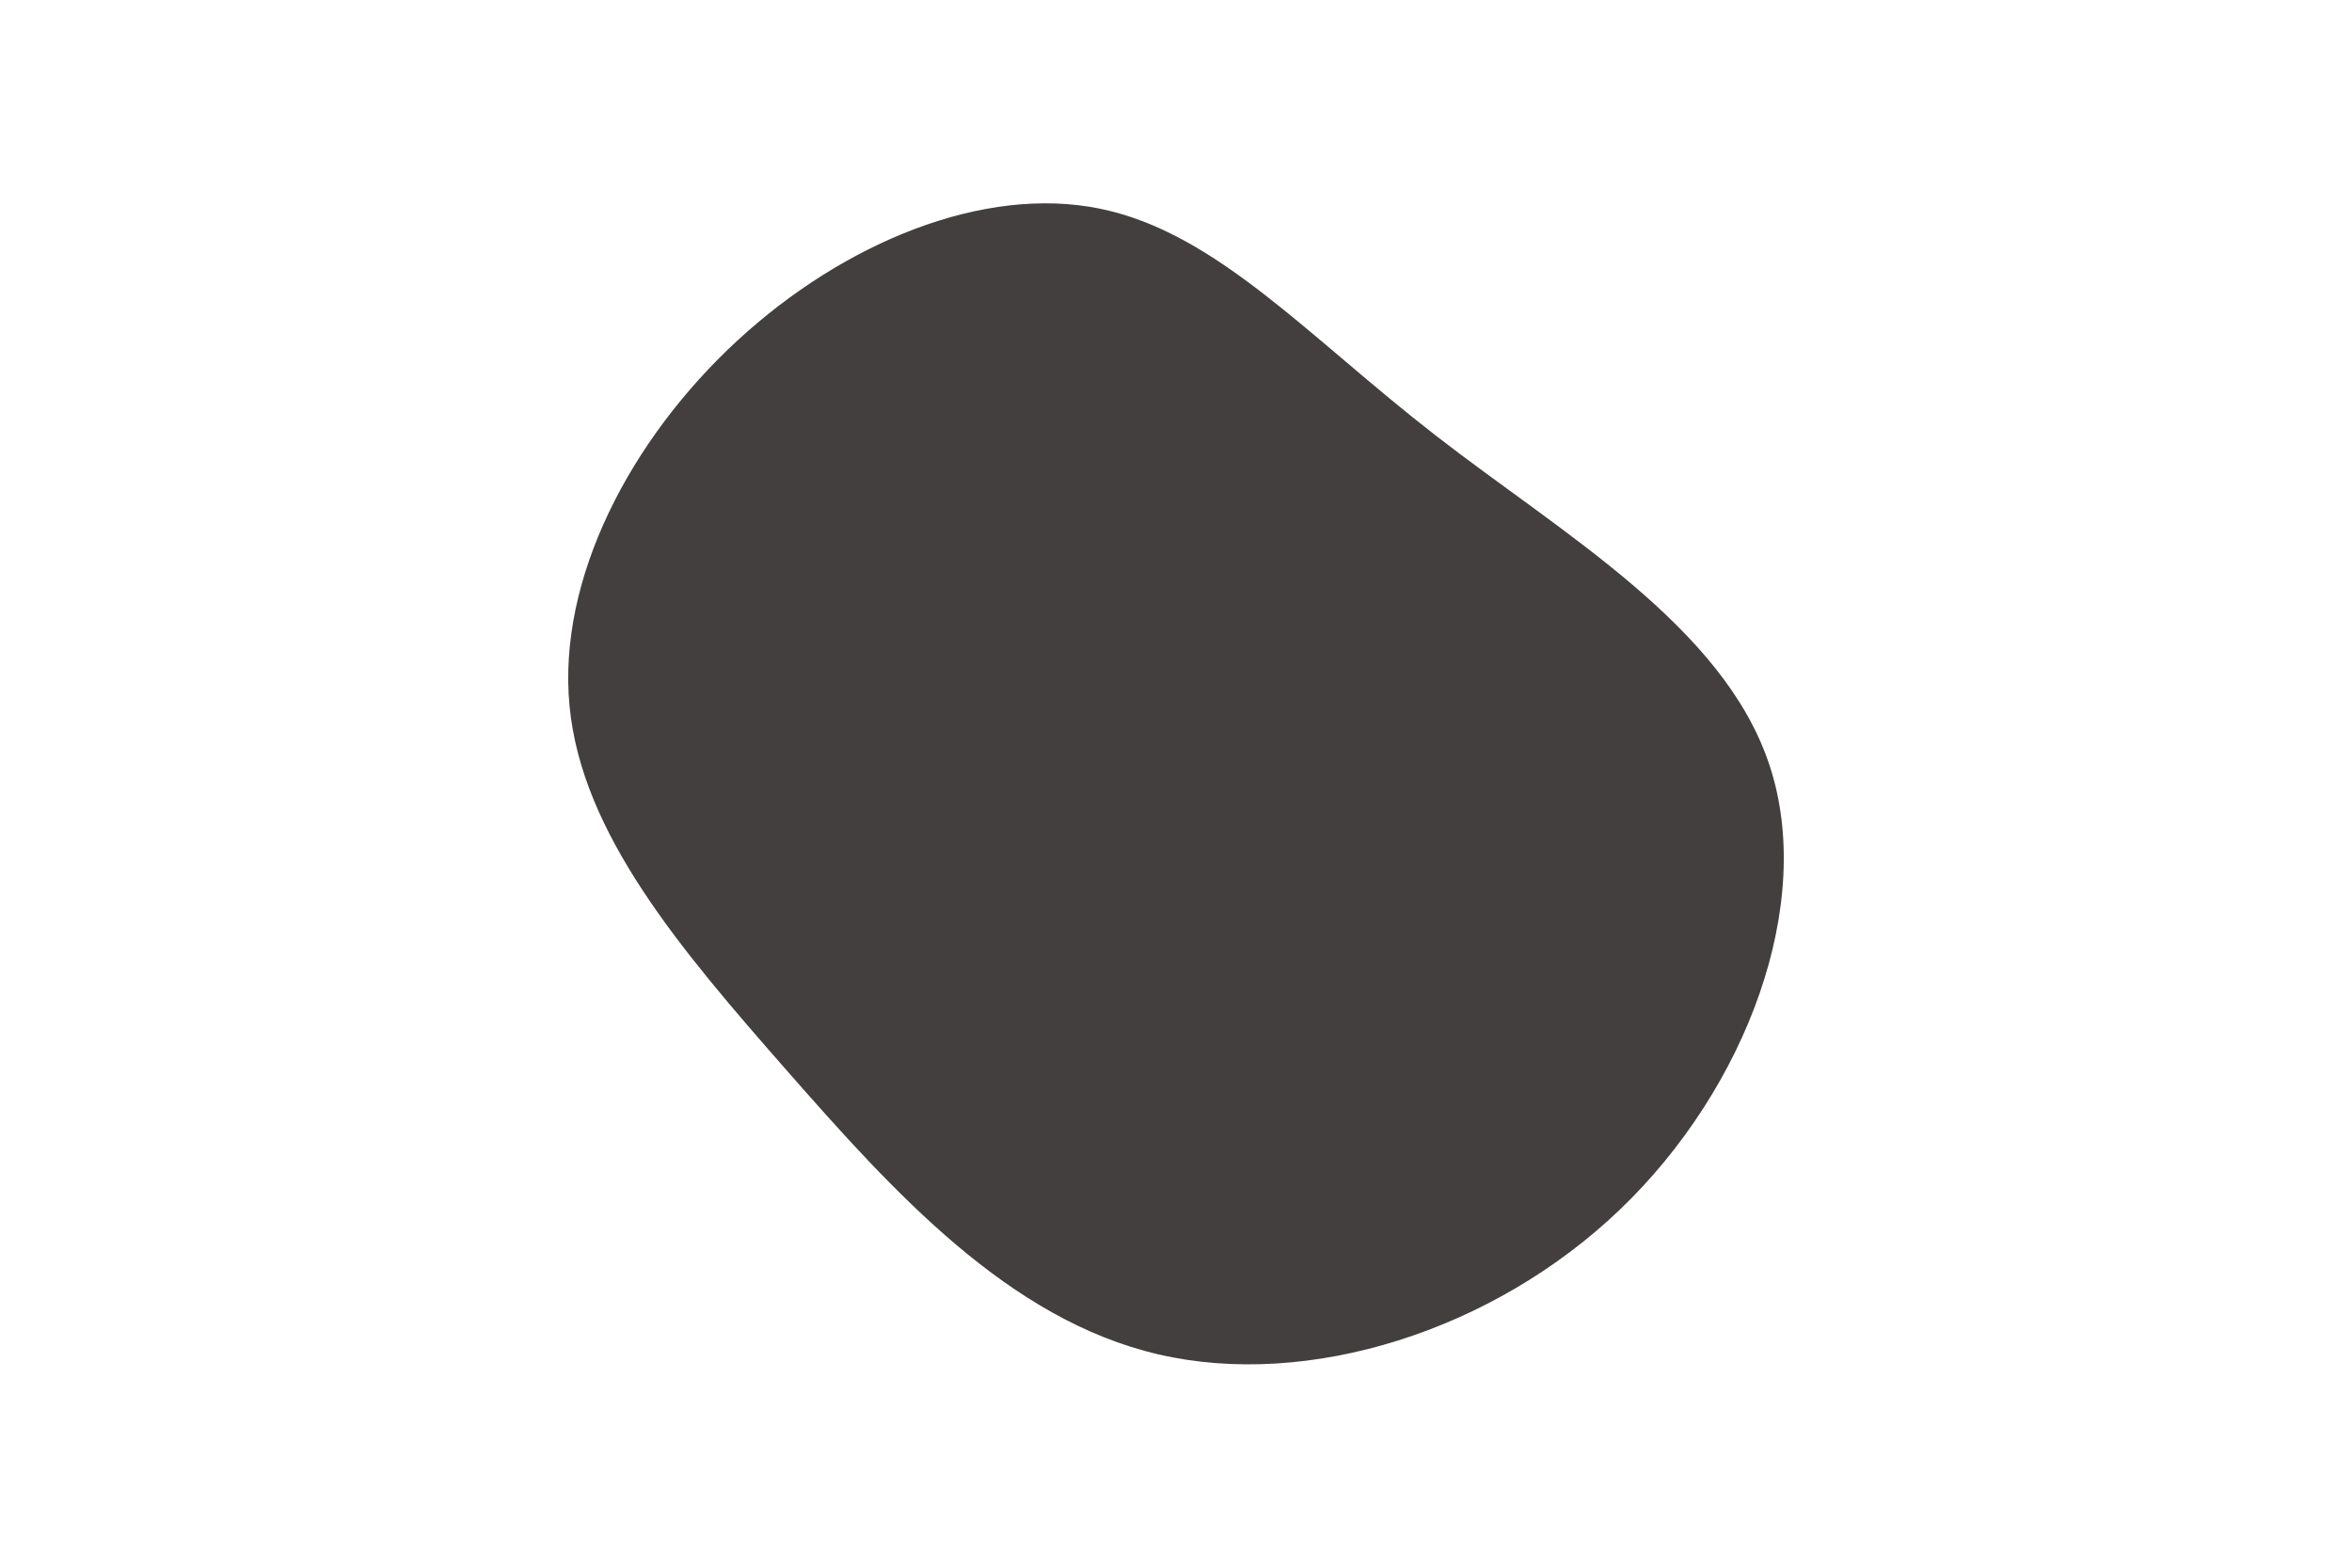
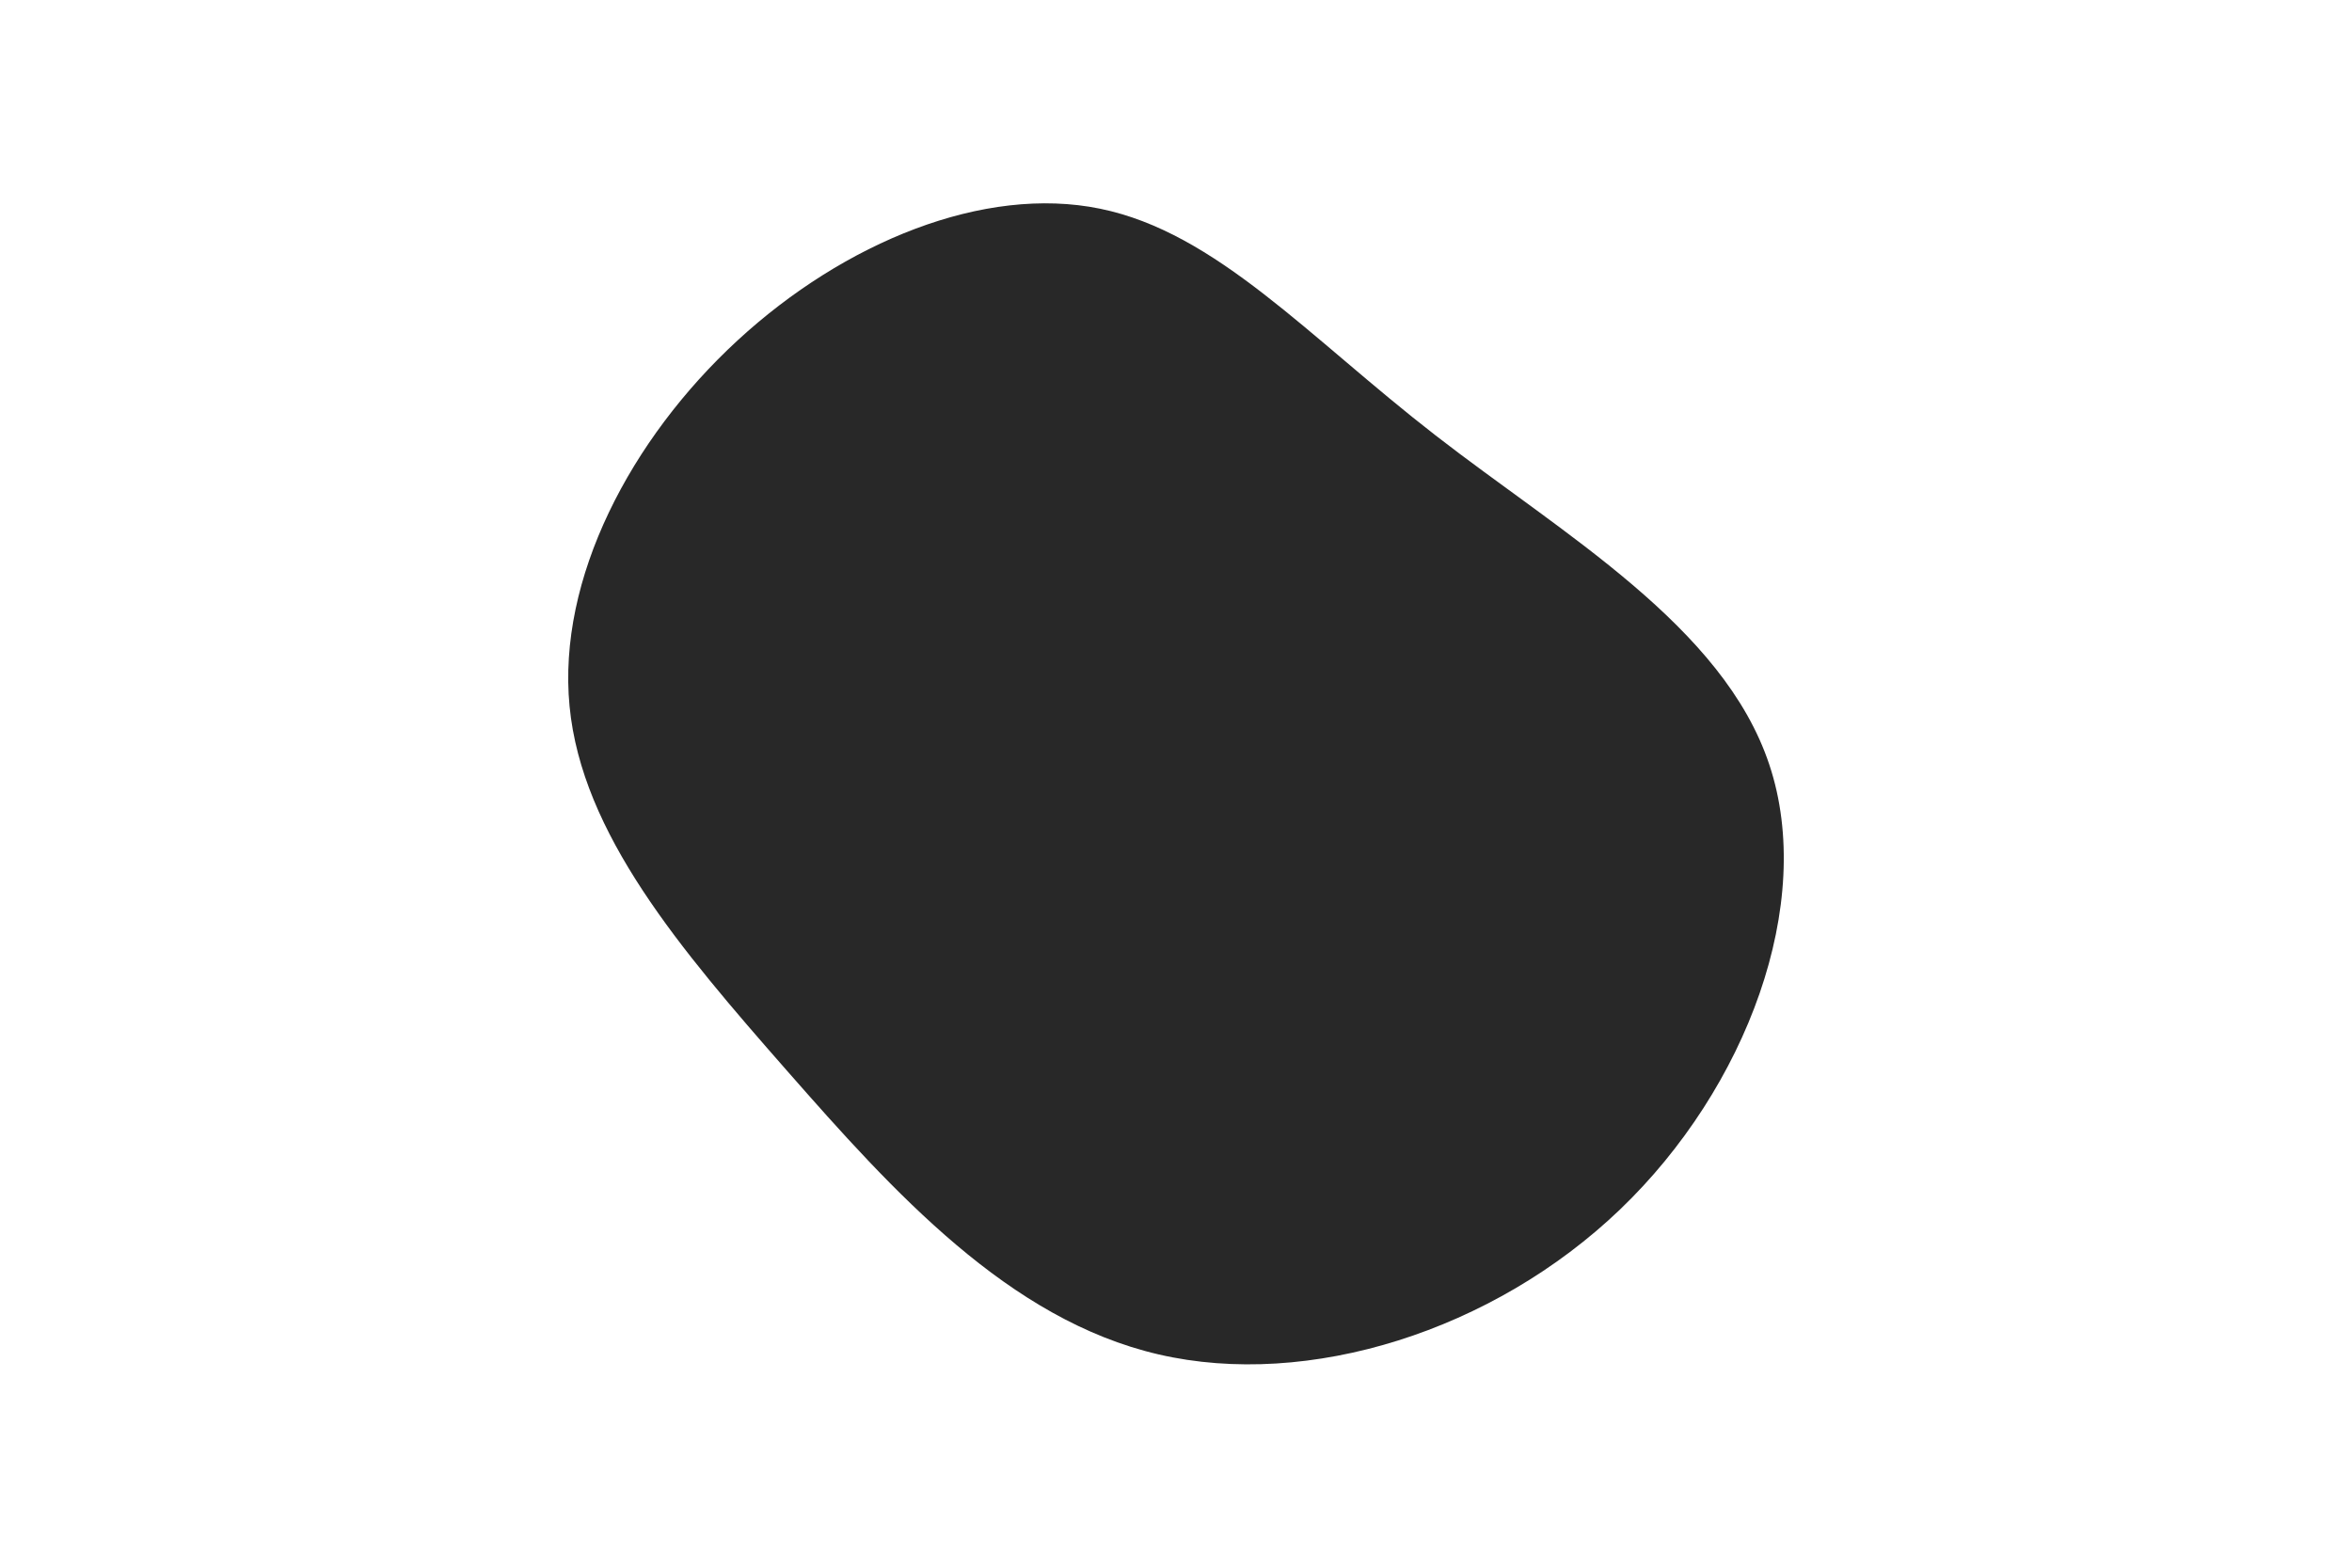
<svg xmlns="http://www.w3.org/2000/svg" id="visual" viewBox="0 0 900 600" width="900" height="600" version="1.1">
  <g transform="translate(430.0402 274.9751)">
-     <path d="M119.2 -108.4C167.7 -70.7 229.4 -35.4 247 17.7C264.7 70.7 238.4 141.4 189.9 187.9C141.4 234.4 70.7 256.7 13.3 243.4C-44.1 230.1 -88.2 181.2 -129 134.7C-169.8 88.2 -207.4 44.1 -212.1 -4.7C-216.8 -53.5 -188.7 -107 -147.8 -144.7C-107 -182.3 -53.5 -204.2 -9.1 -195.1C35.4 -186 70.7 -146 119.2 -108.4" fill="#423F3E" />
+     <path d="M119.2 -108.4C167.7 -70.7 229.4 -35.4 247 17.7C264.7 70.7 238.4 141.4 189.9 187.9C141.4 234.4 70.7 256.7 13.3 243.4C-44.1 230.1 -88.2 181.2 -129 134.7C-169.8 88.2 -207.4 44.1 -212.1 -4.7C-216.8 -53.5 -188.7 -107 -147.8 -144.7C-107 -182.3 -53.5 -204.2 -9.1 -195.1C35.4 -186 70.7 -146 119.2 -108.4" fill="#282828" />
  </g>
</svg>
